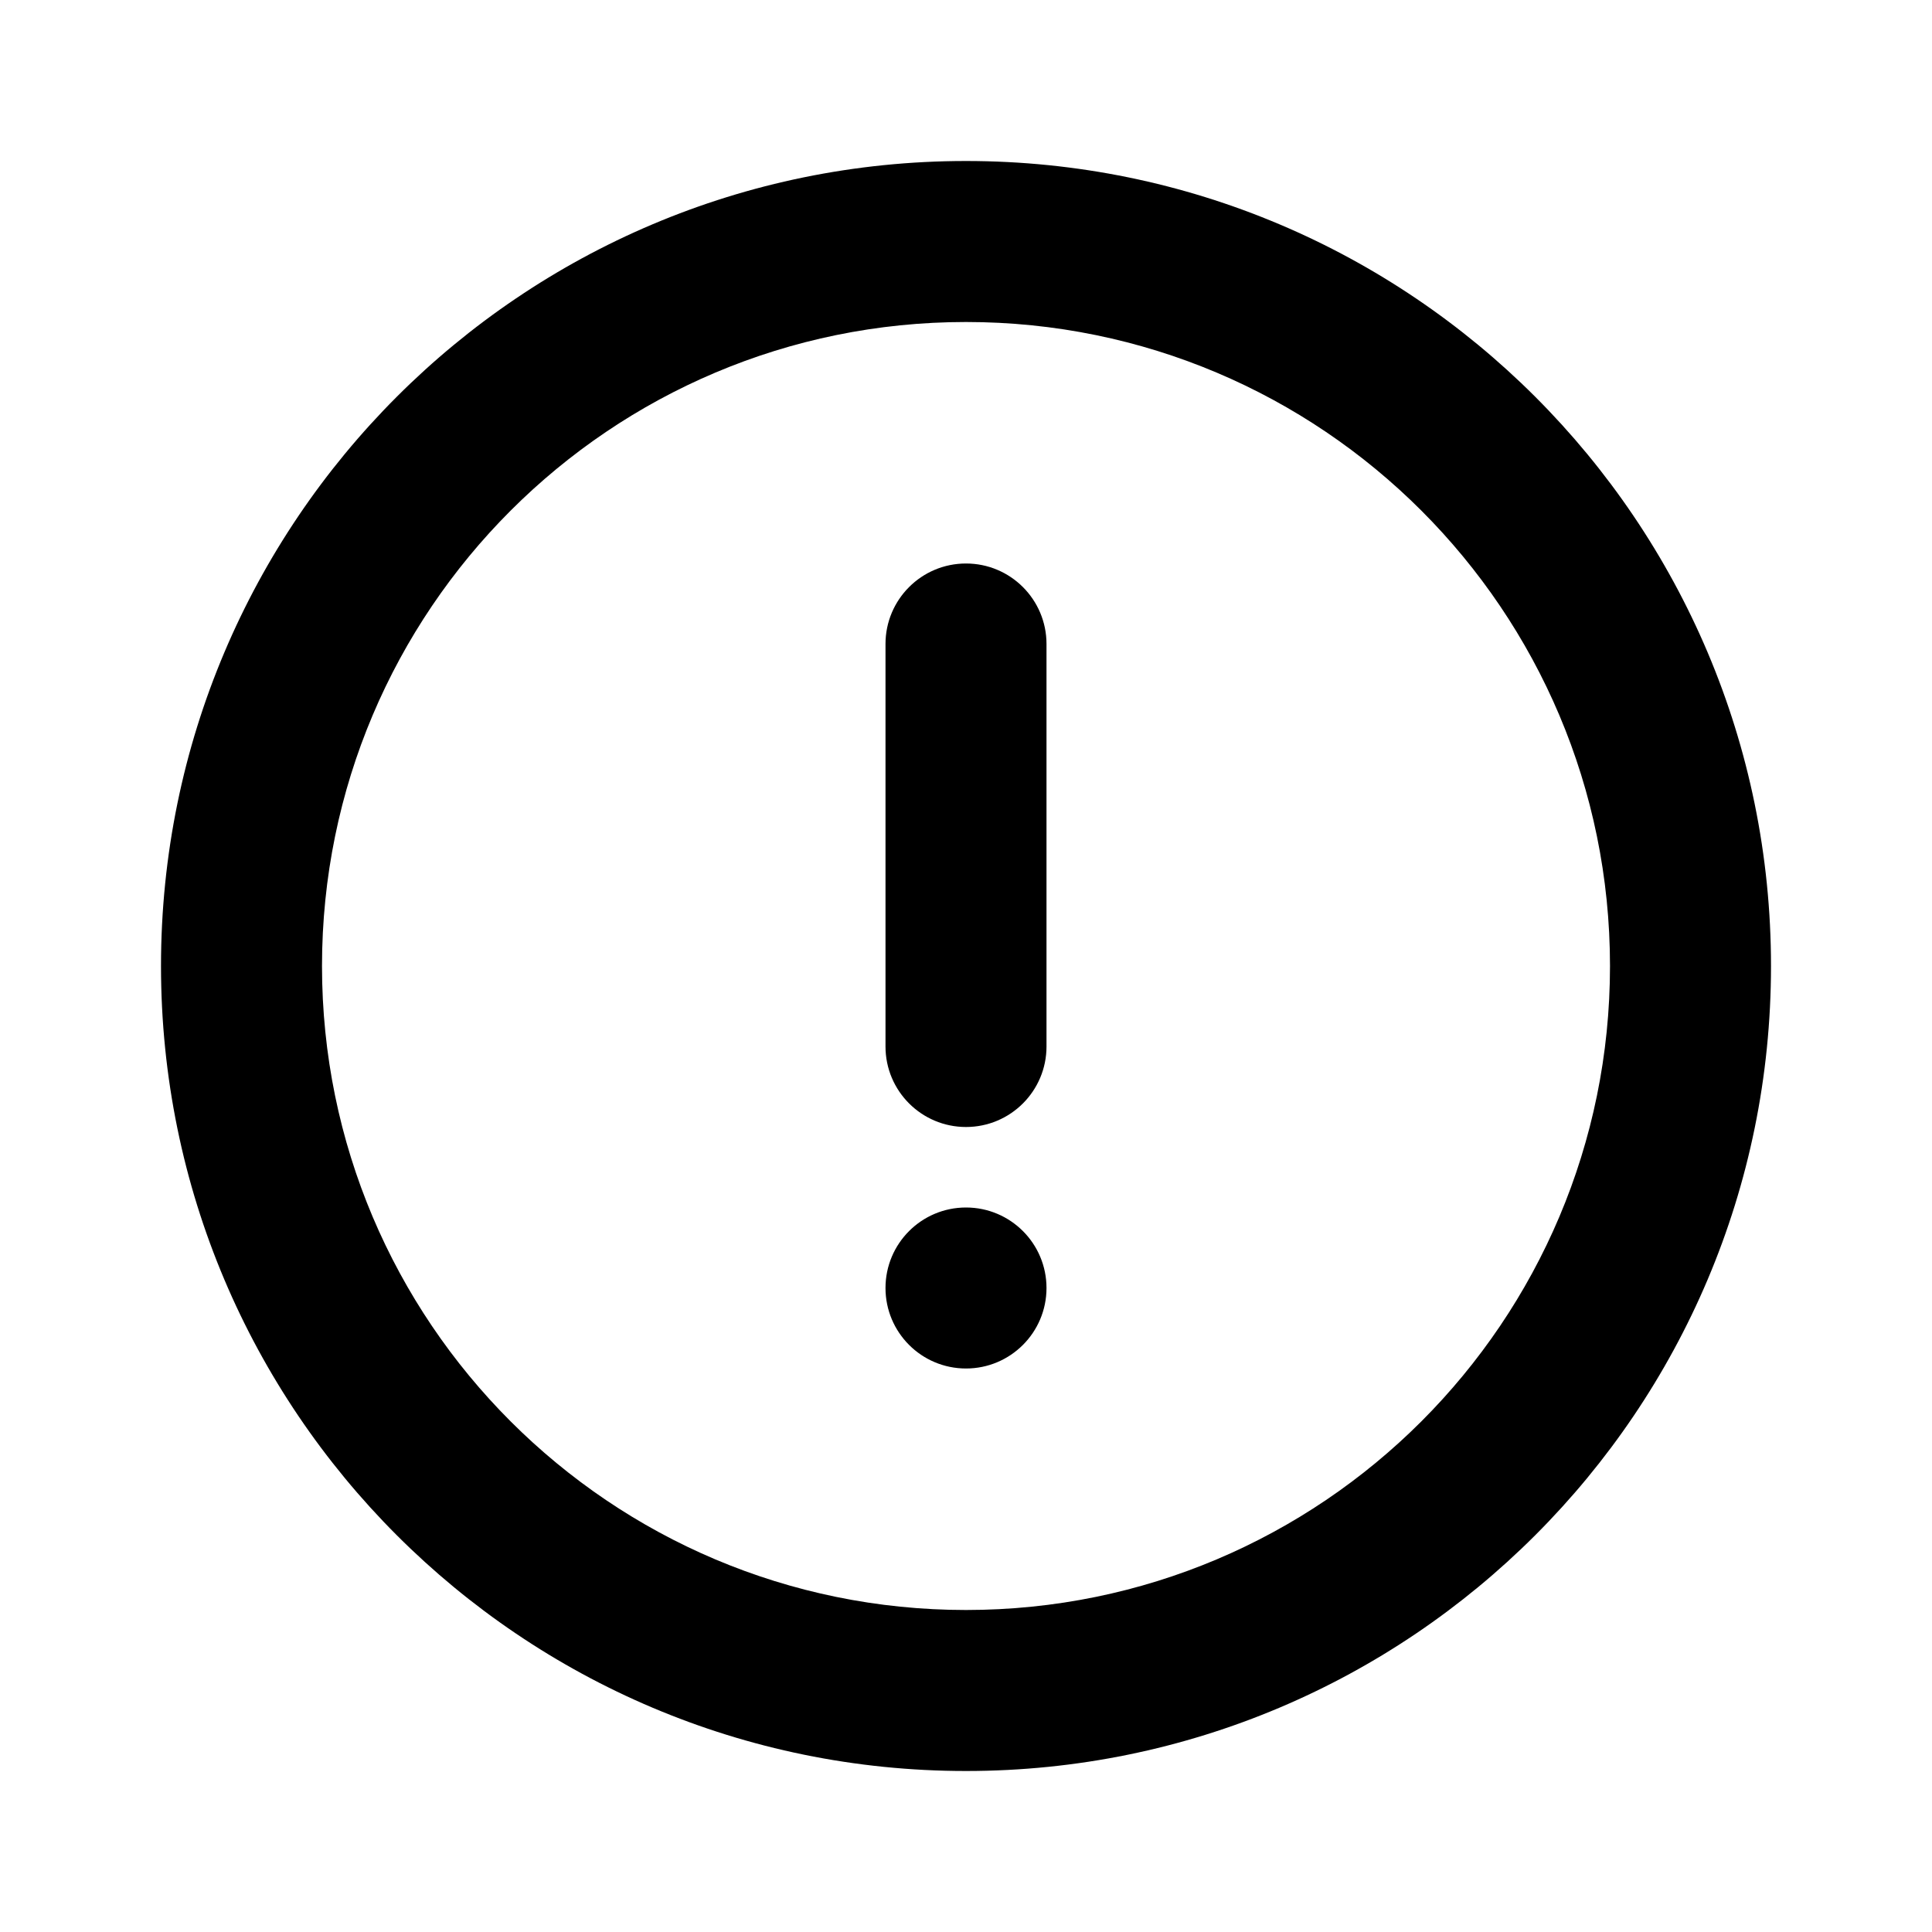
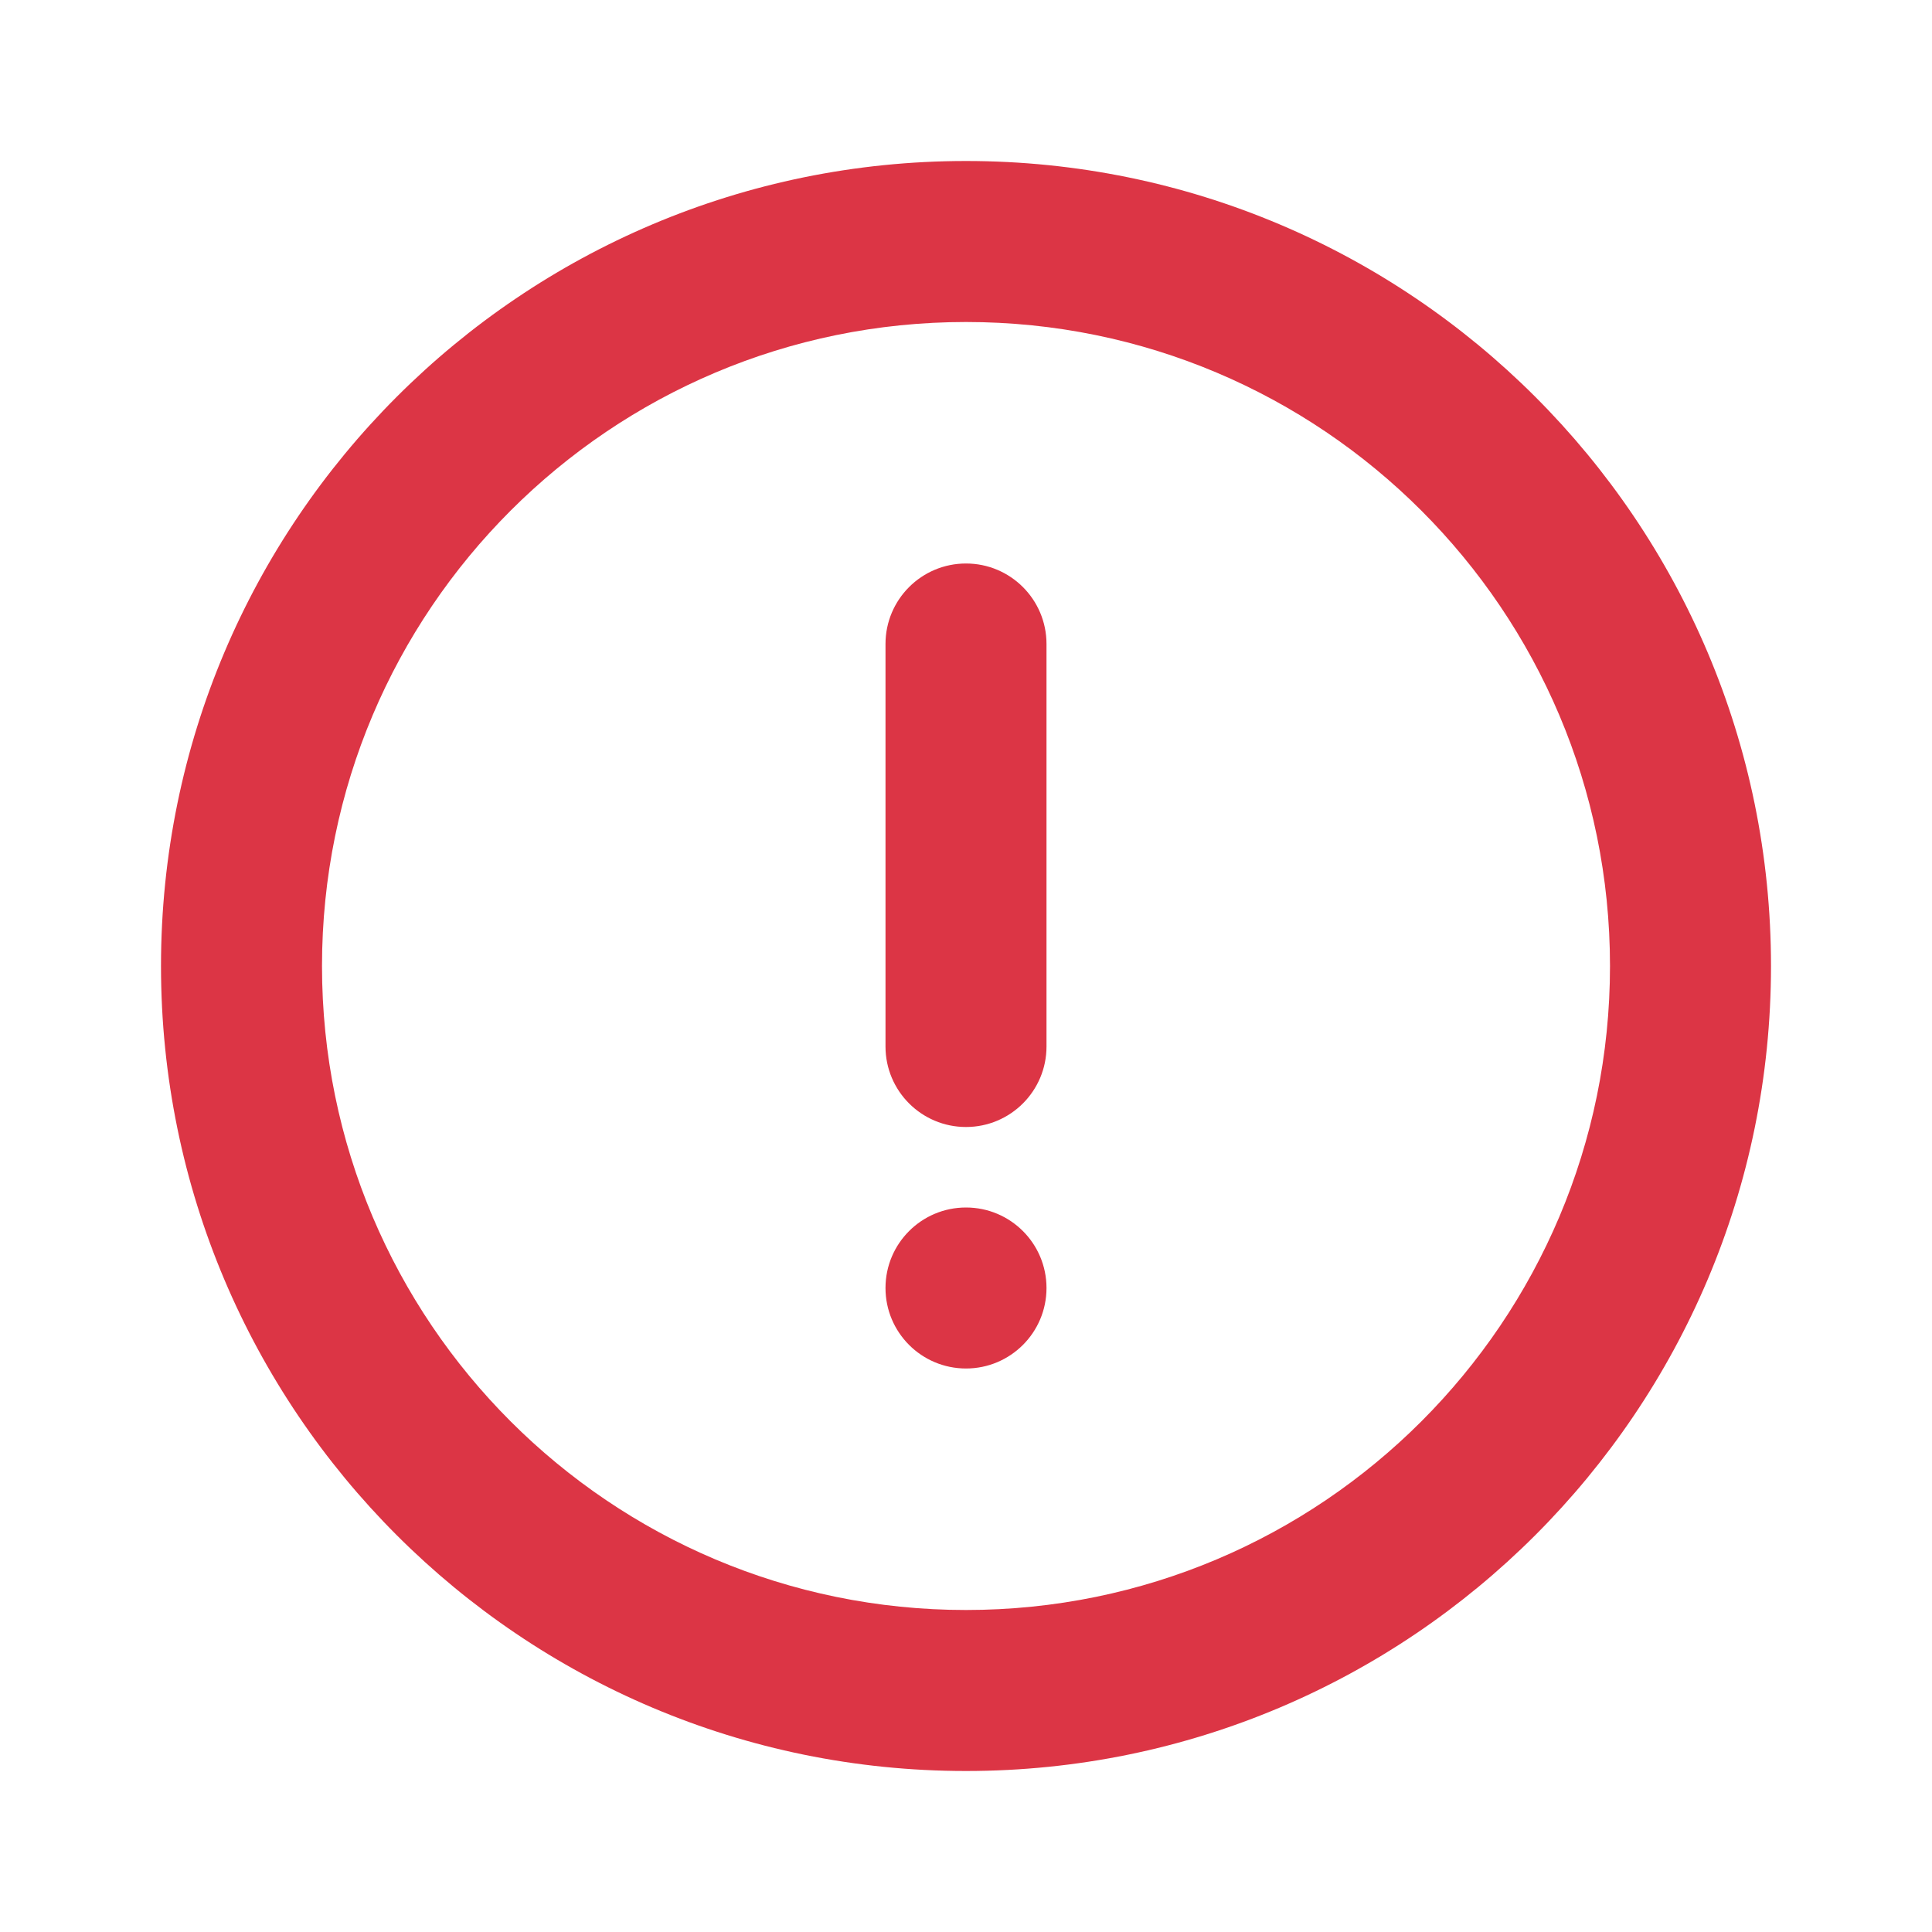
- <svg xmlns="http://www.w3.org/2000/svg" width="24px" height="24px" viewBox="-2 -2 24 24" preserveAspectRatio="xMinYMin" class="jam jam-alert">
+ <svg xmlns="http://www.w3.org/2000/svg" width="24px" height="24px" viewBox="-2 -2 24 24" preserveAspectRatio="xMinYMin" fill="#DC3545">
  <path d="M10 20C4.477 20 0 15.523 0 10S4.477 0 10 0s10 4.477 10 10-4.477 10-10 10zm0-2a8 8 0 1 0 0-16 8 8 0 0 0 0 16zm0-13a1 1 0 0 1 1 1v5a1 1 0 0 1-2 0V6a1 1 0 0 1 1-1zm0 10a1 1 0 1 1 0-2 1 1 0 0 1 0 2z" />
</svg>
